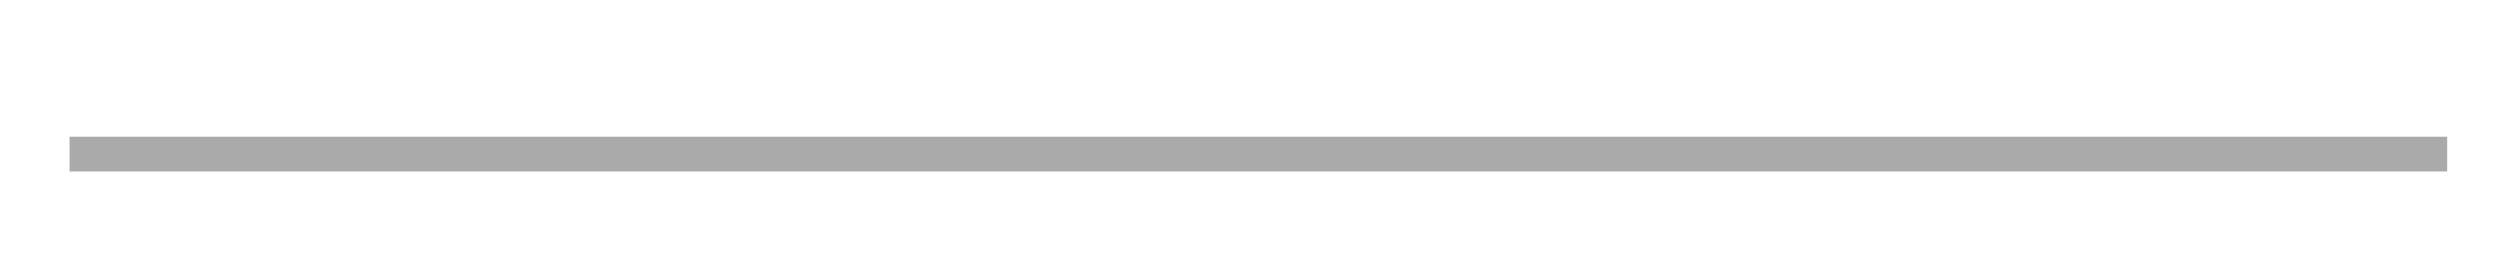
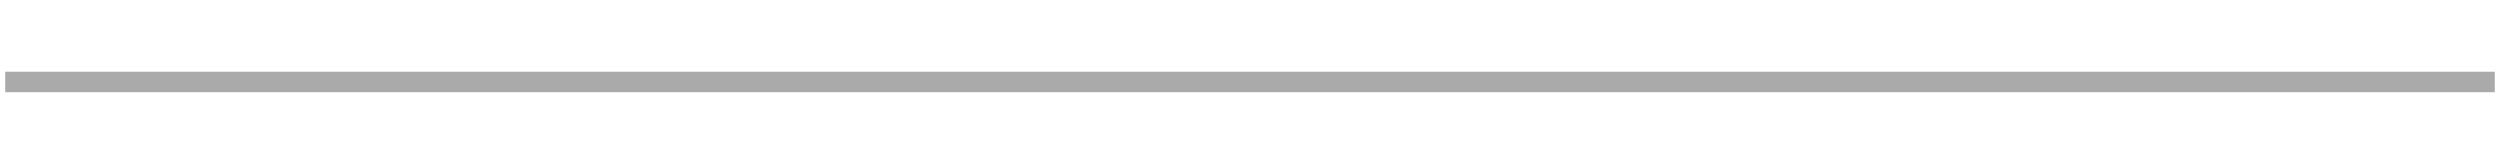
- <svg xmlns="http://www.w3.org/2000/svg" version="1.1" width="72px" height="8px" viewBox="104 124  72 8">
-   <g transform="matrix(-0.8762159 0.4819187 -0.4819187 -0.8762159 324.3558 172.687 )">
-     <path d="M 110 111  L 170 144  " stroke-width="1" stroke="#aaaaaa" fill="none" />
+ <svg xmlns="http://www.w3.org/2000/svg" version="1.1" width="122px" height="8px" viewBox="530 140  122 8">
+   <g transform="matrix(-0.8395702 -0.5432513 0.5432513 -0.8395702 1008.958 585.9596 )">
+     <path d="M 540 177  L 642 111  " stroke-width="1" stroke="#aaaaaa" fill="none" />
  </g>
</svg>
